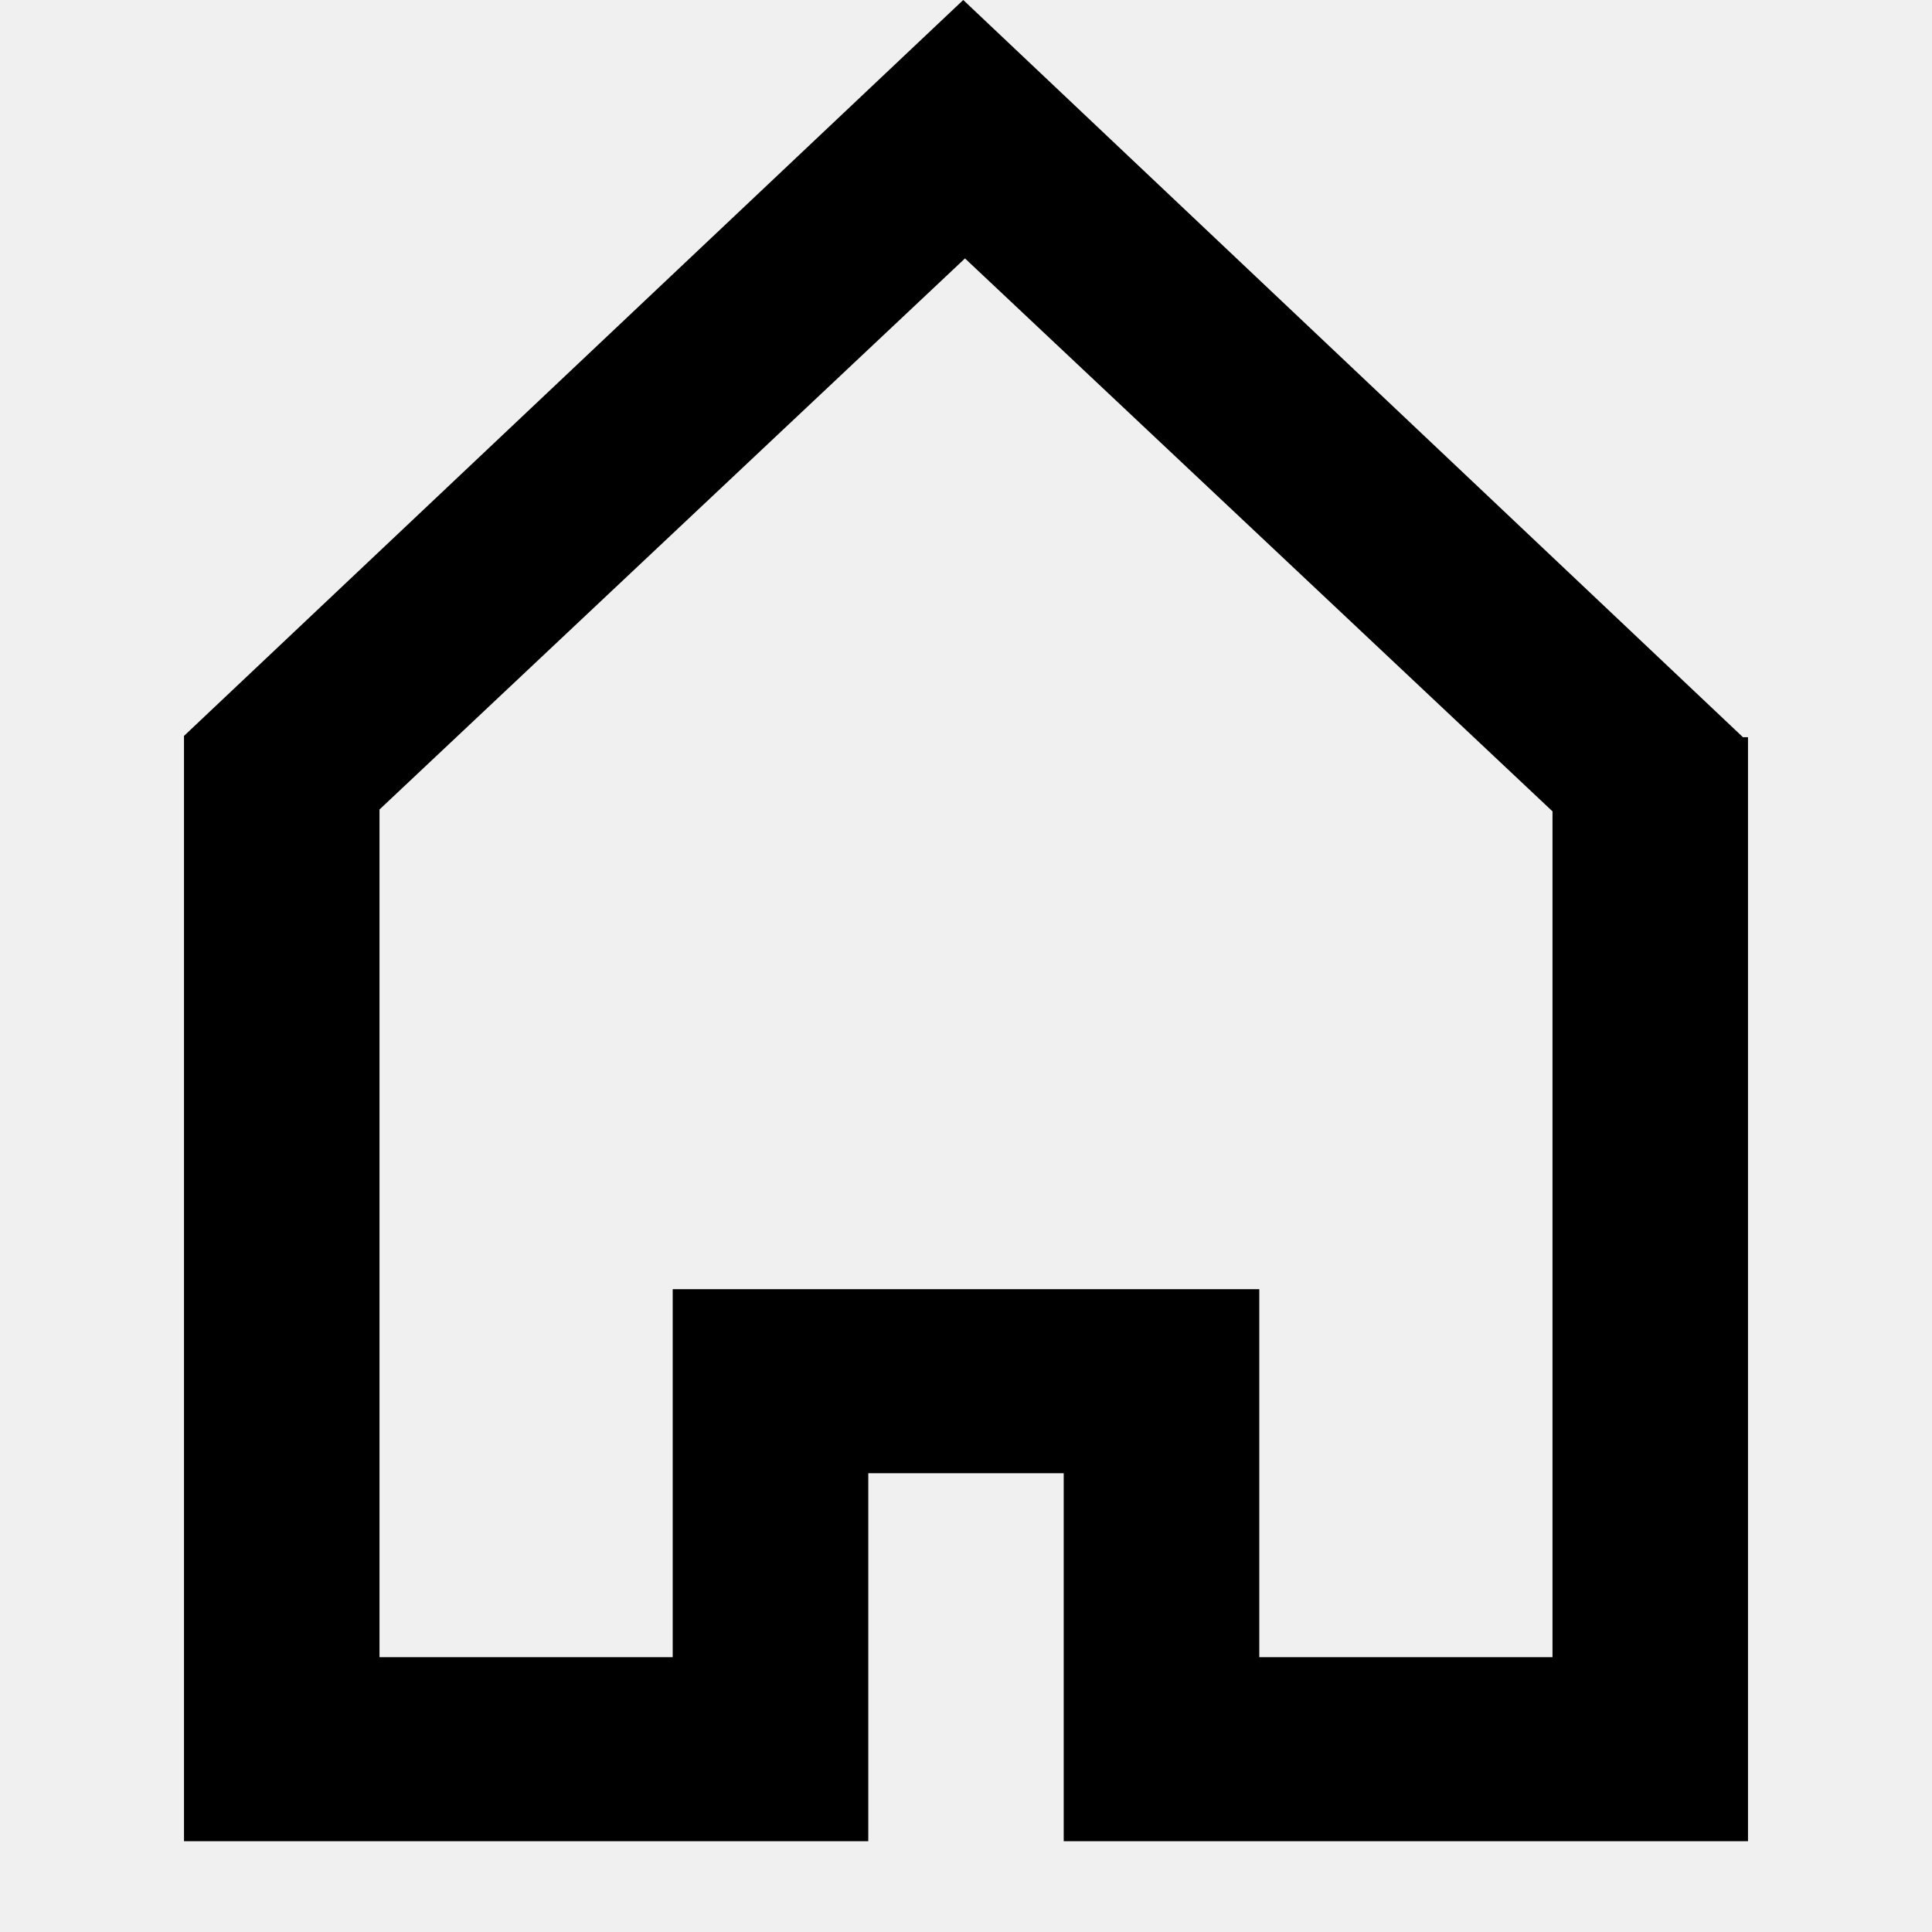
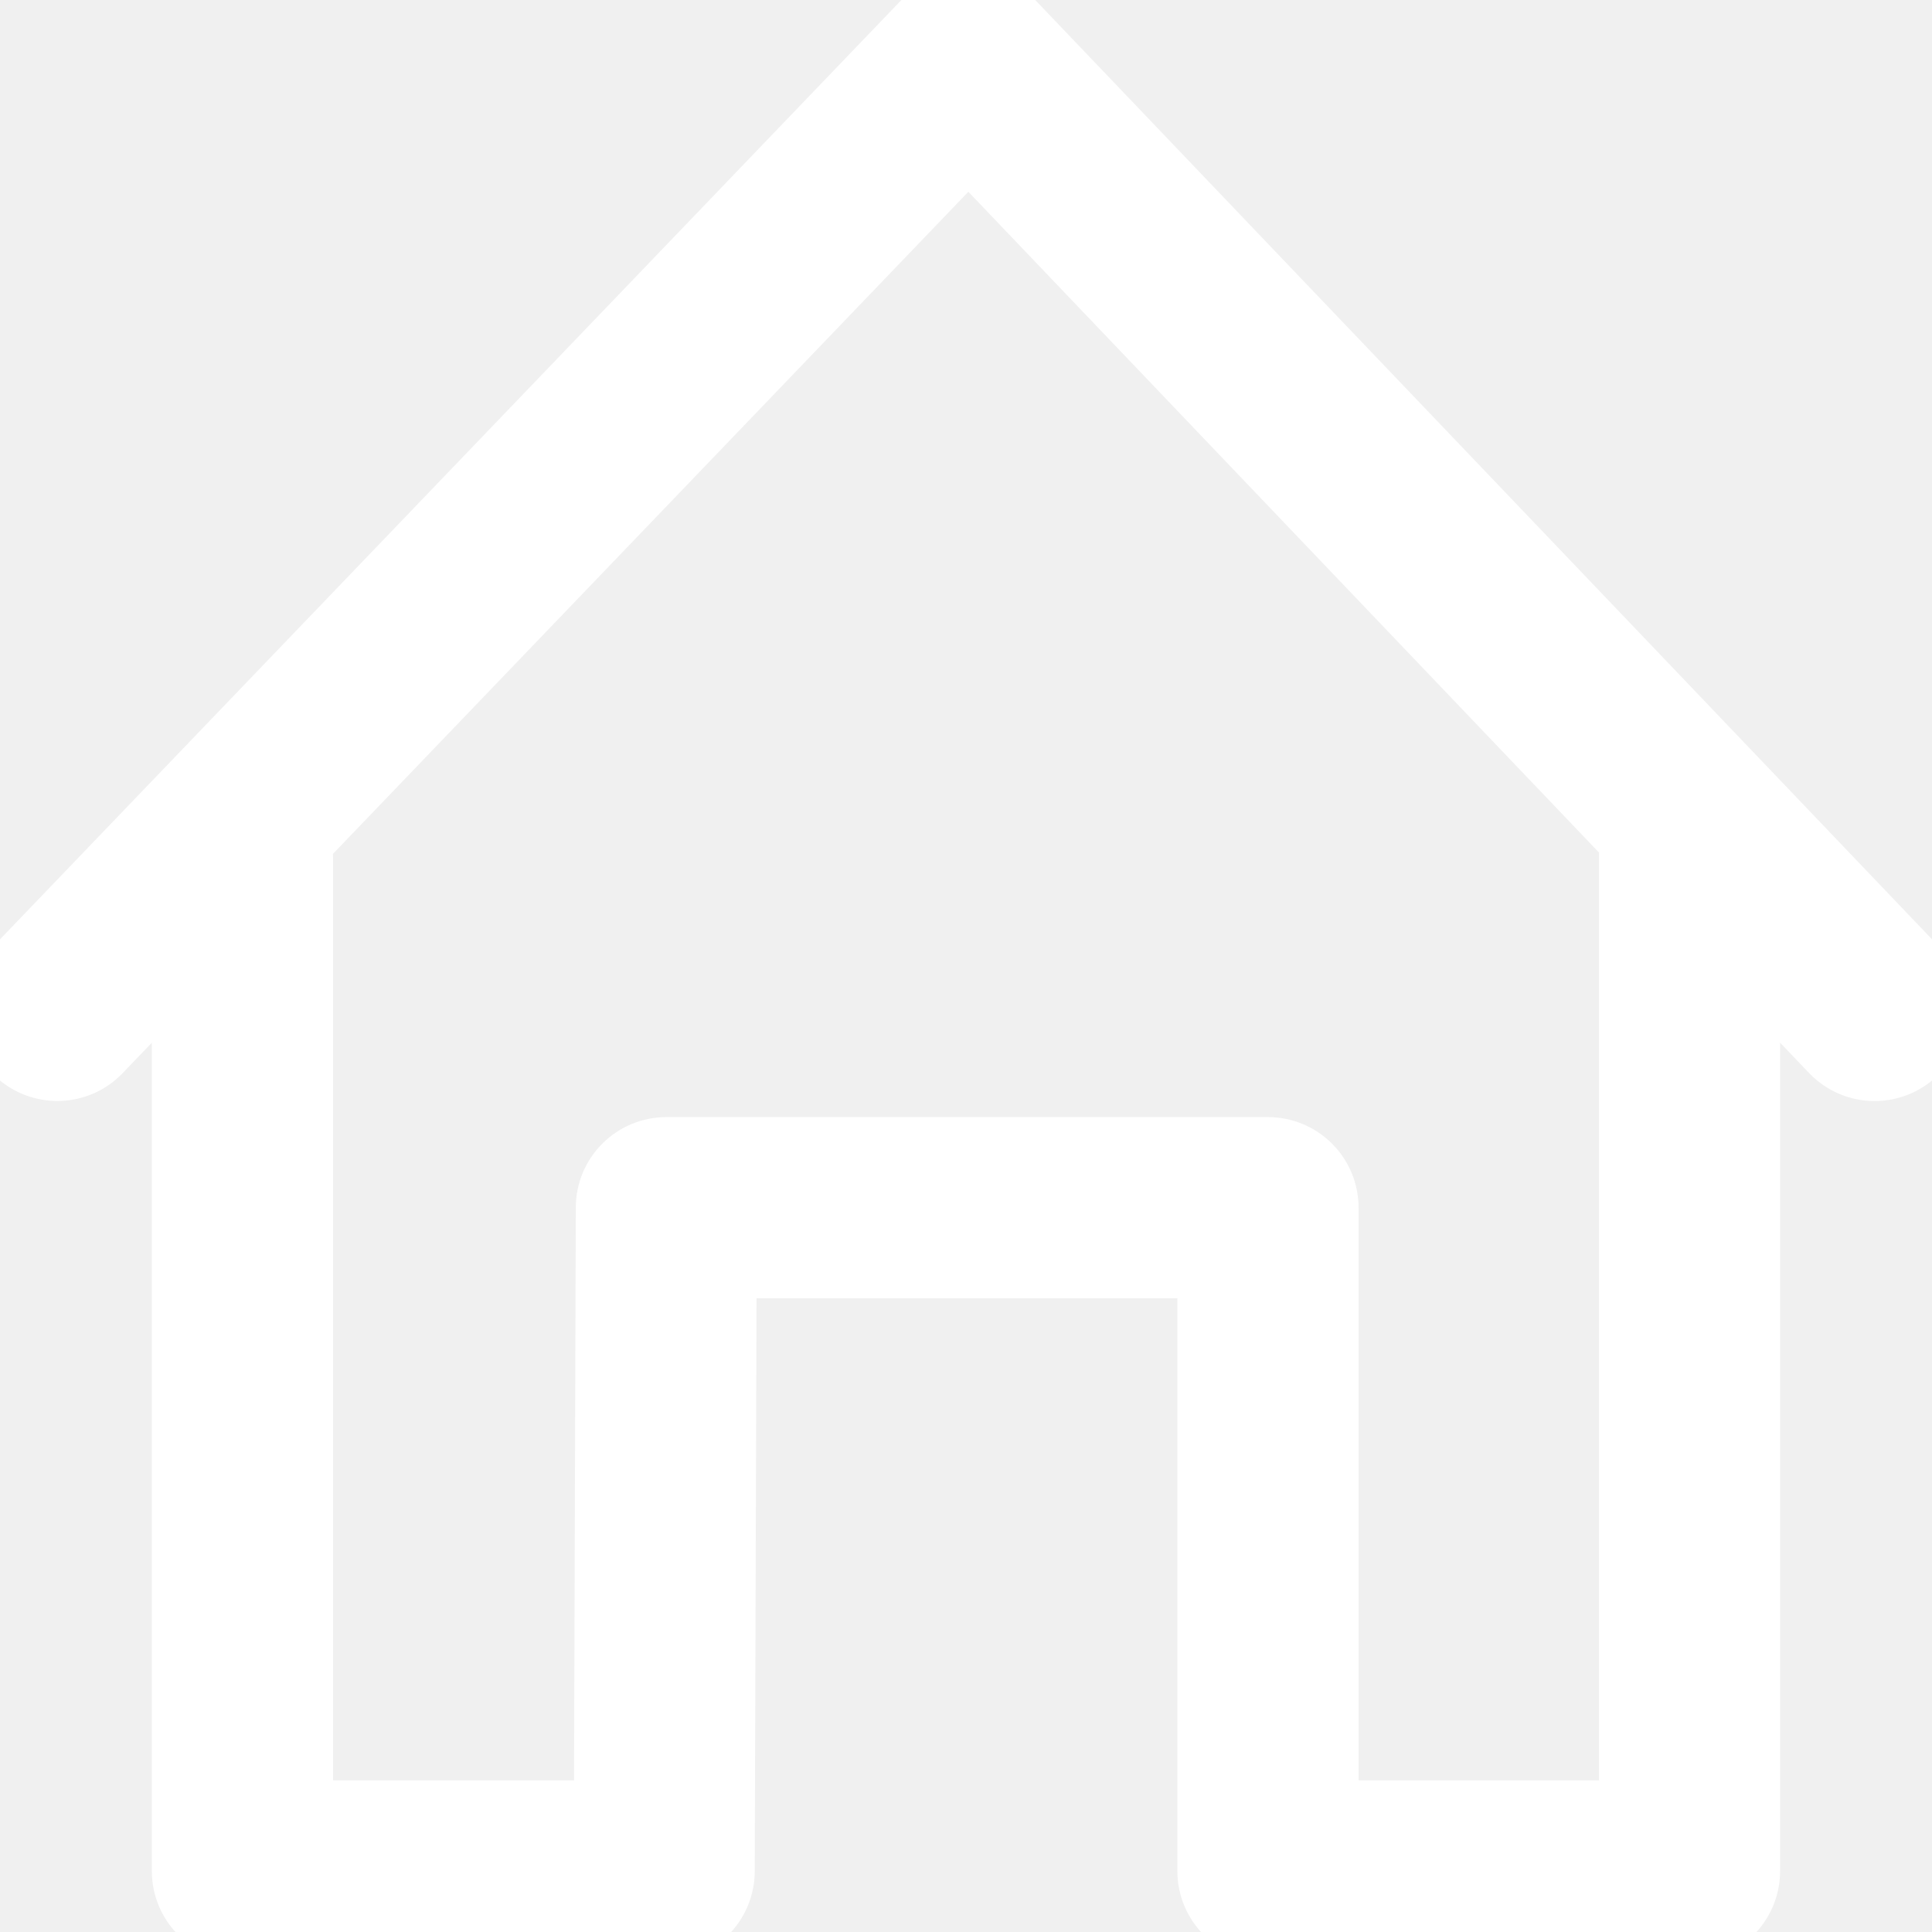
- <svg xmlns="http://www.w3.org/2000/svg" width="800px" height="800px" viewBox="-2 0 21 21" version="1.1">
-   <defs>
- 
- </defs>
-   <g id="Page-1" stroke="none" stroke-width="1" fill="none" fill-rule="evenodd">
-     <g id="Dribbble-Light-Preview" transform="translate(-381, -720)" fill="#000000">
-       <g id="icons" transform="translate(56, 160)">
-         <path d="M339.875,578.013 L336.688,578.013 L336.688,574.013 L330.312,574.013 L330.312,578.013 L327.125,578.013 L327.125,568.799 L333.489,562.809 L339.875,568.819 L339.875,578.013 Z M341.945,568.013 L333.47,560 L325,567.999 L325,580.013 L332.438,580.013 L332.438,576.013 L334.562,576.013 L334.562,580.013 L342,580.013 L342,579.983 L342,568.013 L341.945,568.013 Z" id="home-[#1392]">
- 
- </path>
-       </g>
-     </g>
+ <svg xmlns="http://www.w3.org/2000/svg" fill="#ffffff" width="240px" height="240px" viewBox="0 0 32 32" version="1.1" stroke="#ffffff">
+   <g id="SVGRepo_bgCarrier" stroke-width="0" />
+   <g id="SVGRepo_tracerCarrier" stroke-linecap="round" stroke-linejoin="round" />
+   <g id="SVGRepo_iconCarrier">
+     <path d="M31.772 16.043l-15.012-15.724c-0.189-0.197-0.449-0.307-0.721-0.307s-0.533 0.111-0.722 0.307l-15.089 15.724c-0.383 0.398-0.369 1.031 0.029 1.414 0.399 0.382 1.031 0.371 1.414-0.029l1.344-1.401v14.963c0 0.552 0.448 1 1 1h6.986c0.551 0 0.998-0.445 1-0.997l0.031-9.989h7.969v9.986c0 0.552 0.448 1 1 1h6.983c0.552 0 1-0.448 1-1v-14.968l1.343 1.407c0.197 0.204 0.459 0.308 0.722 0.308 0.249 0 0.499-0.092 0.692-0.279 0.398-0.382 0.411-1.015 0.029-1.413zM26.985 14.213v15.776h-4.983v-9.986c0-0.552-0.448-1-1-1h-9.965c-0.551 0-0.998 0.445-1 0.997l-0.031 9.989h-4.989v-15.777c0-0.082-0.013-0.162-0.032-0.239l11.055-11.52 10.982 11.507c-0.021 0.081-0.036 0.165-0.036 0.252z" />
  </g>
</svg>
